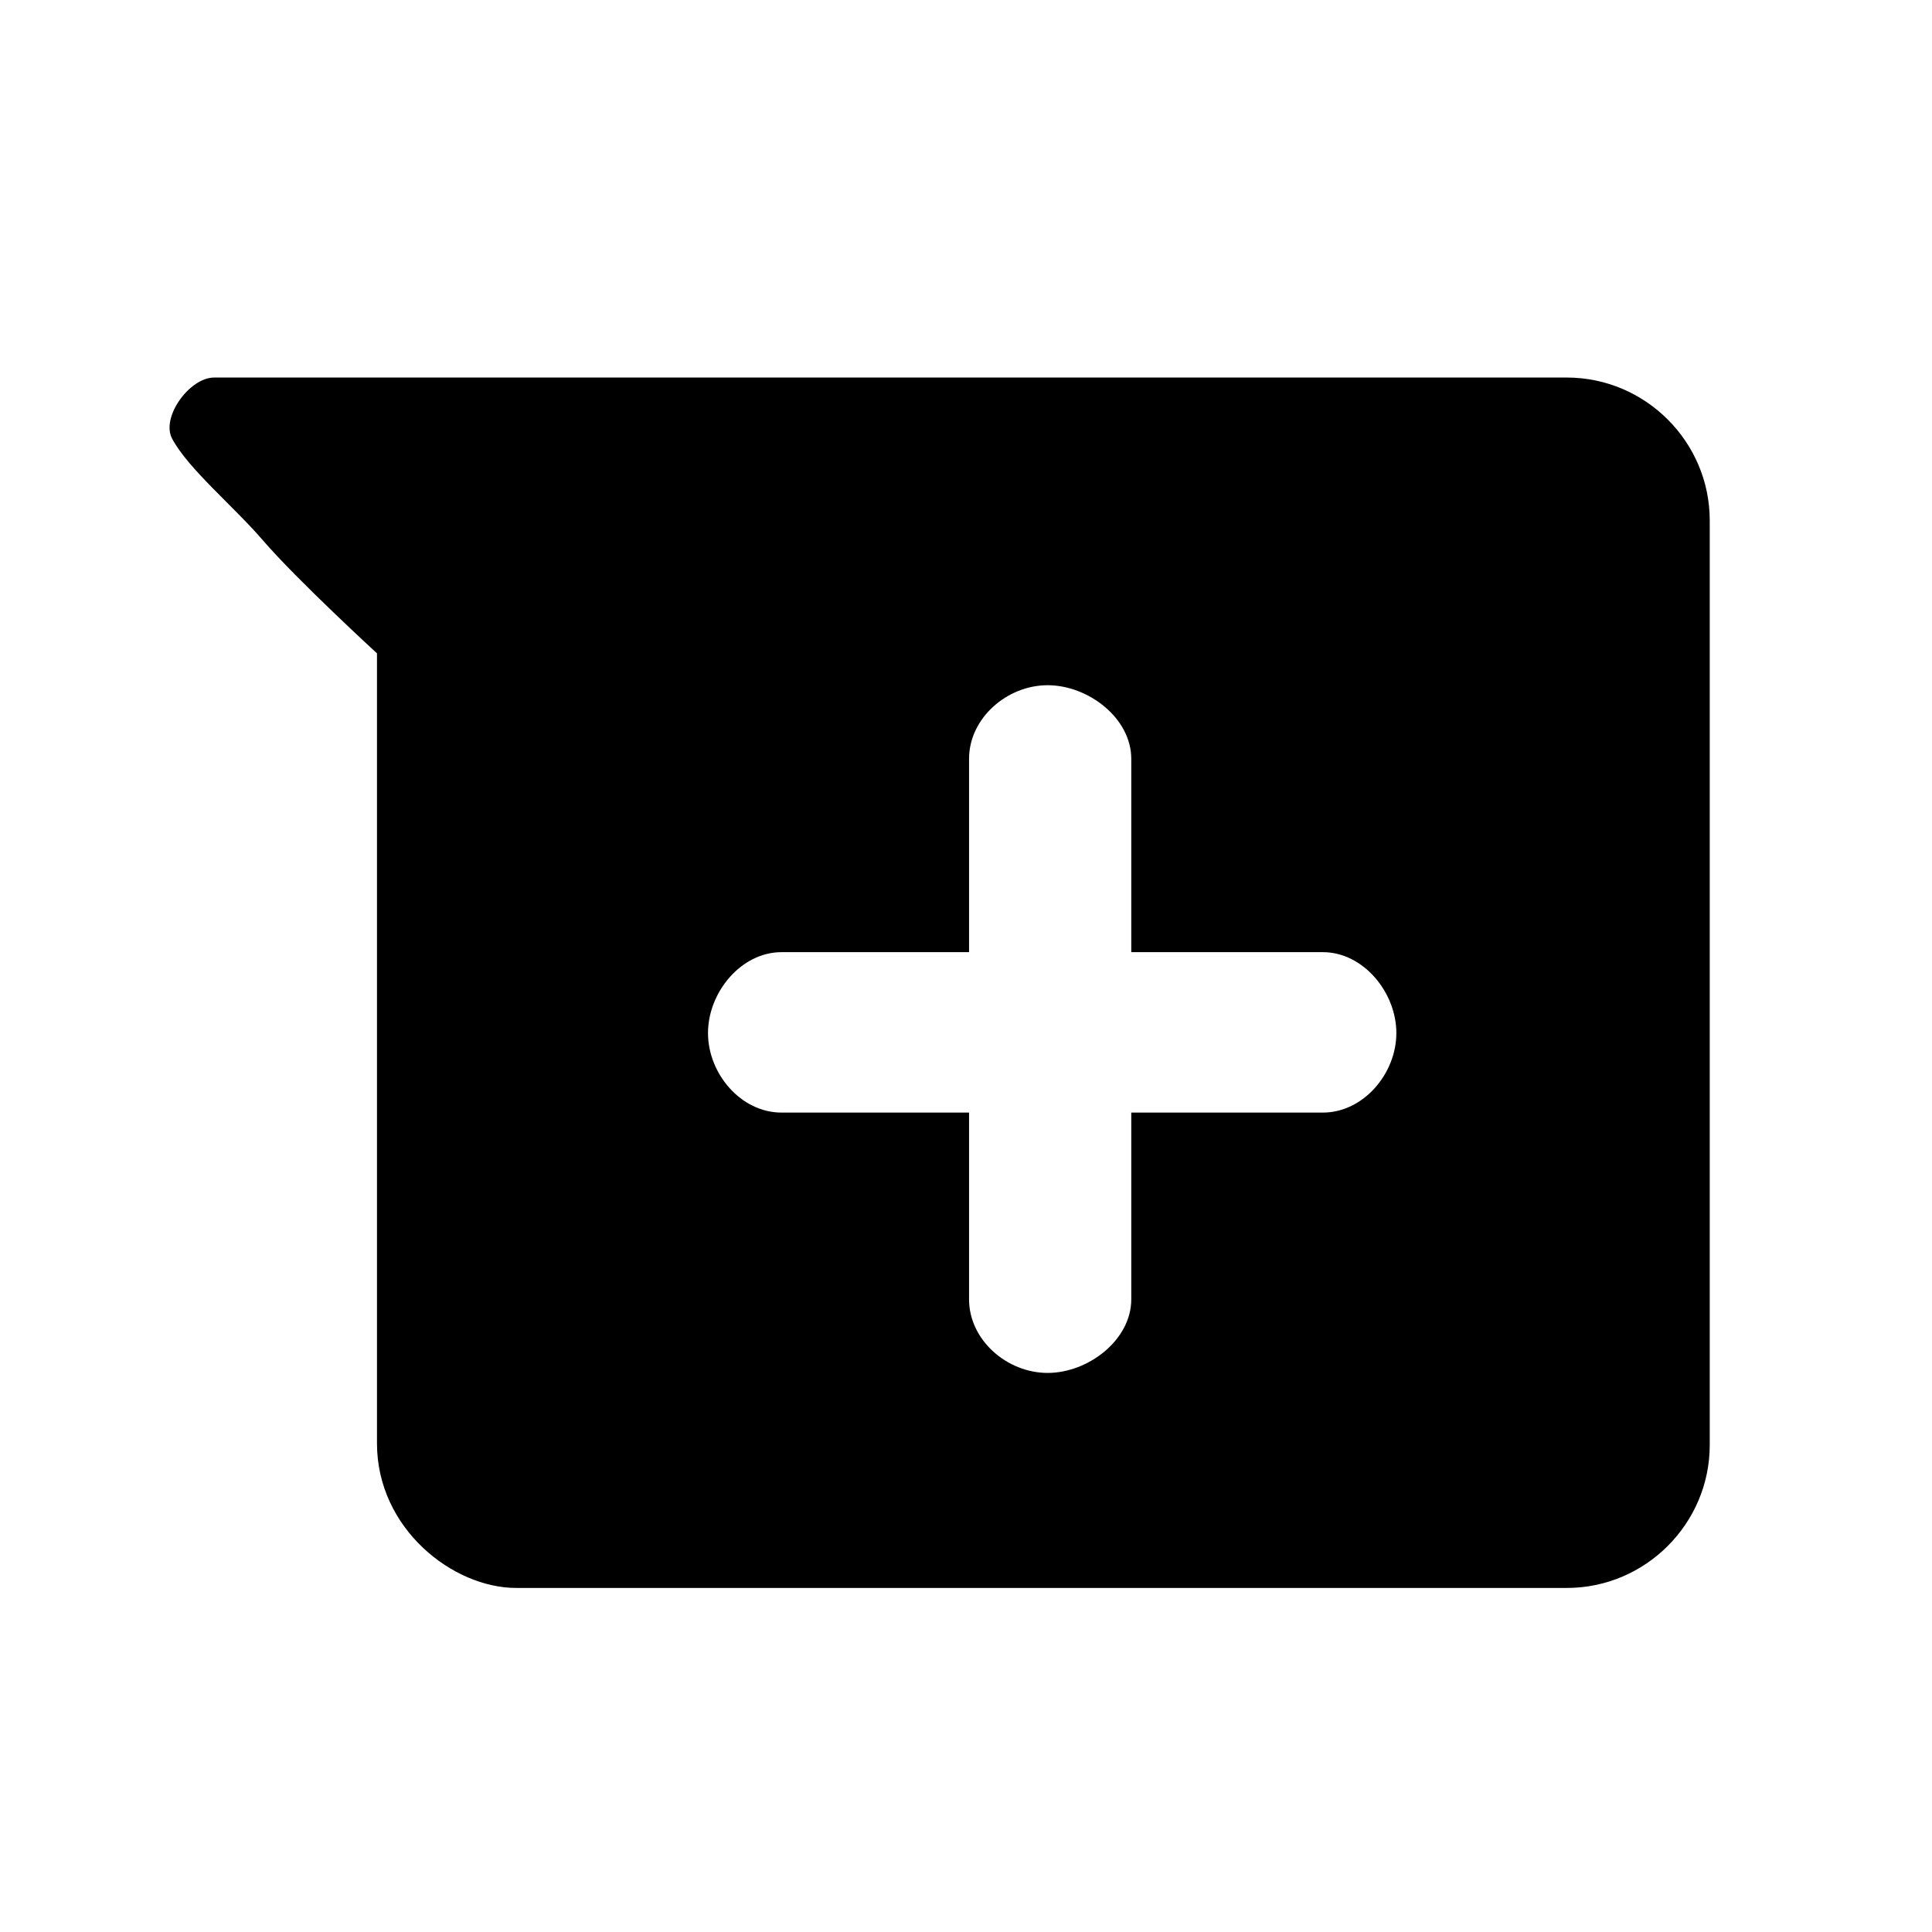
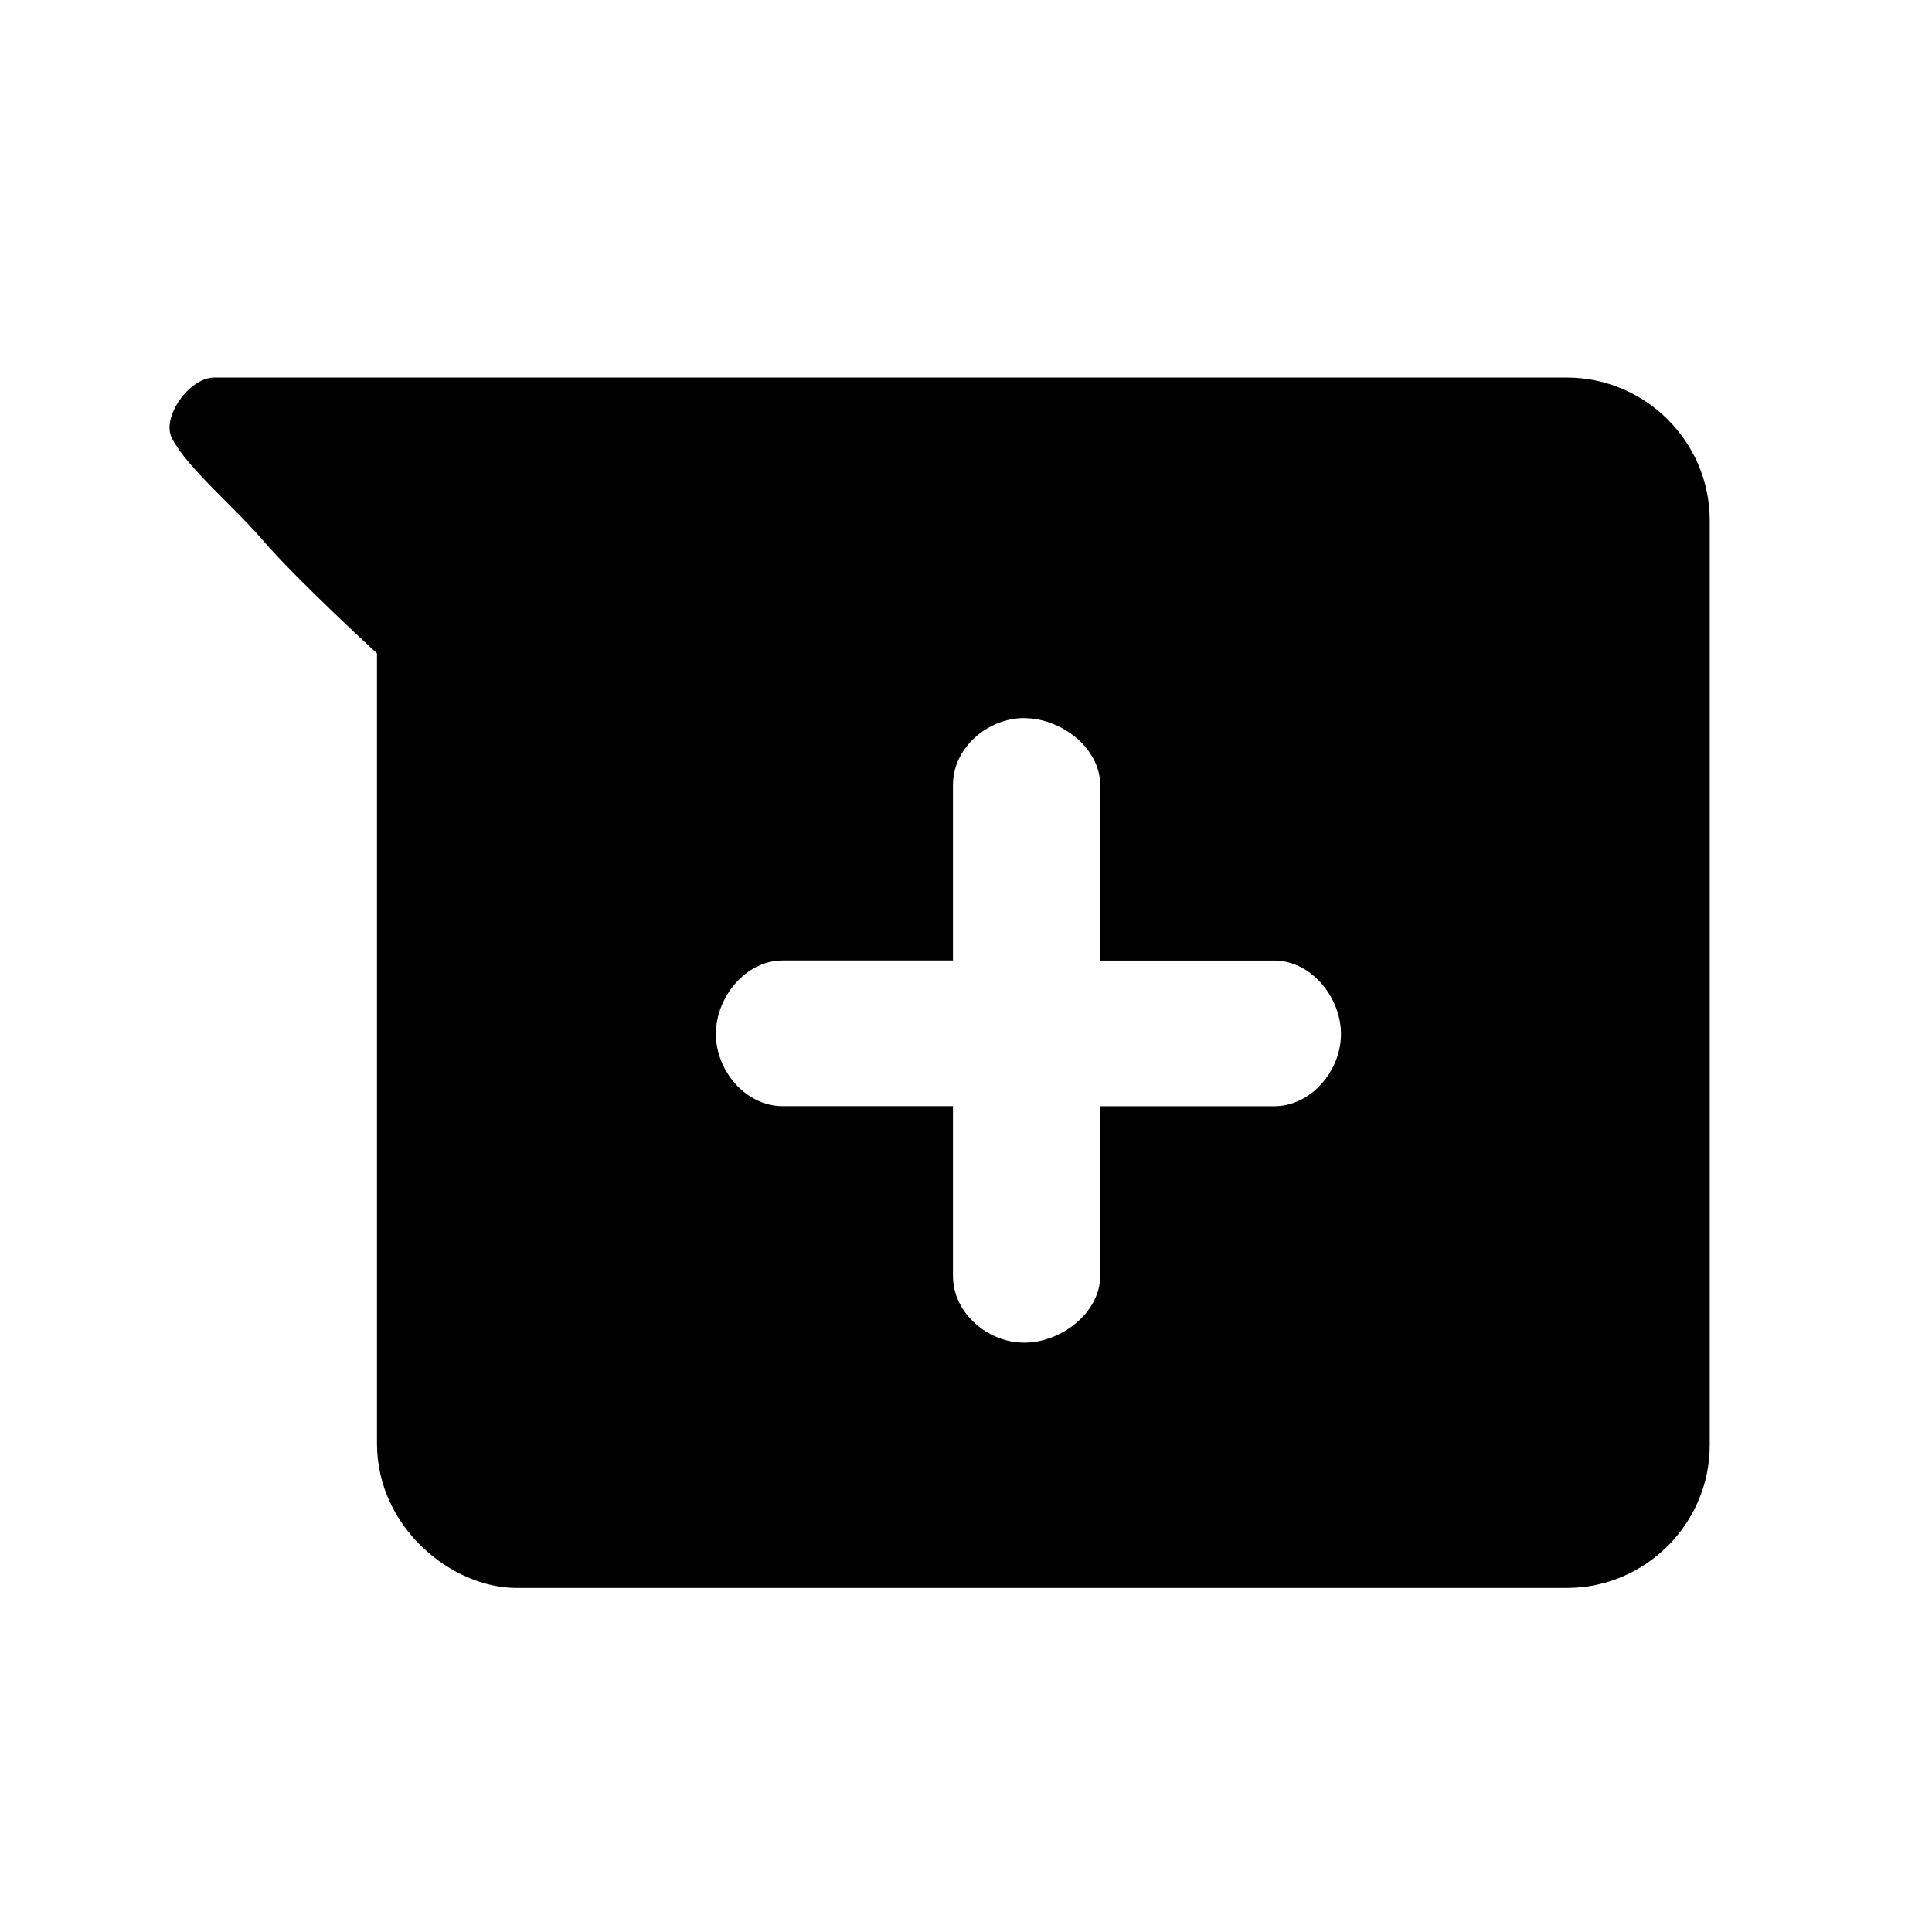
<svg xmlns="http://www.w3.org/2000/svg" id="Layer_1" enable-background="new 0 0 48 48" viewBox="0 0 24 24" version="1.1" width="24" height="24">
  <defs id="defs1" />
-   <path id="path1" d="m 2.66,4.69 c -0.307,0 -0.663,0.495 -0.522,0.759 0.199,0.374 0.763,0.839 1.126,1.261 0.426,0.495 1.419,1.406 1.419,1.406 v 9.814 c 0,1.061 0.945,1.796 1.729,1.796 H 19.464 c 0.976,0 1.775,-0.799 1.775,-1.775 V 6.465 c 0,-0.976 -0.799,-1.775 -1.775,-1.775 z M 13.014,8.512 c 0.505,0 1.039,0.409 1.039,0.914 v 2.402 h 2.379 c 0.505,0 0.914,0.501 0.914,1.005 0,0.504 -0.409,0.988 -0.914,0.988 h -2.379 v 2.32 c 0,0.504 -0.534,0.914 -1.039,0.914 -0.505,0 -0.976,-0.409 -0.976,-0.914 v -2.32 h -2.329 c -0.505,0 -0.914,-0.483 -0.914,-0.988 0,-0.504 0.409,-1.005 0.914,-1.005 h 2.329 V 9.426 c 0,-0.504 0.471,-0.914 0.976,-0.914 z" style="stroke-width:0.444" />
+   <path id="path1" d="m 2.66,4.69 c -0.307,0 -0.663,0.495 -0.522,0.759 0.199,0.374 0.763,0.839 1.126,1.261 0.426,0.495 1.419,1.406 1.419,1.406 v 9.814 c 0,1.061 0.945,1.796 1.729,1.796 H 19.464 c 0.976,0 1.775,-0.799 1.775,-1.775 V 6.465 c 0,-0.976 -0.799,-1.775 -1.775,-1.775 z M 12.724,8.921 c 0.459,0 0.943,0.371 0.943,0.83 v 2.181 h 2.161 c 0.459,0 0.83,0.455 0.83,0.913 0,0.458 -0.371,0.897 -0.83,0.897 h -2.161 v 2.107 c 0,0.458 -0.485,0.83 -0.943,0.83 -0.459,0 -0.886,-0.371 -0.886,-0.83 V 13.741 H 9.723 c -0.459,0 -0.83,-0.439 -0.83,-0.897 0,-0.458 0.371,-0.913 0.83,-0.913 H 11.838 V 9.75 c 0,-0.458 0.428,-0.83 0.886,-0.83 z" style="stroke-width:0.444" />
</svg>
